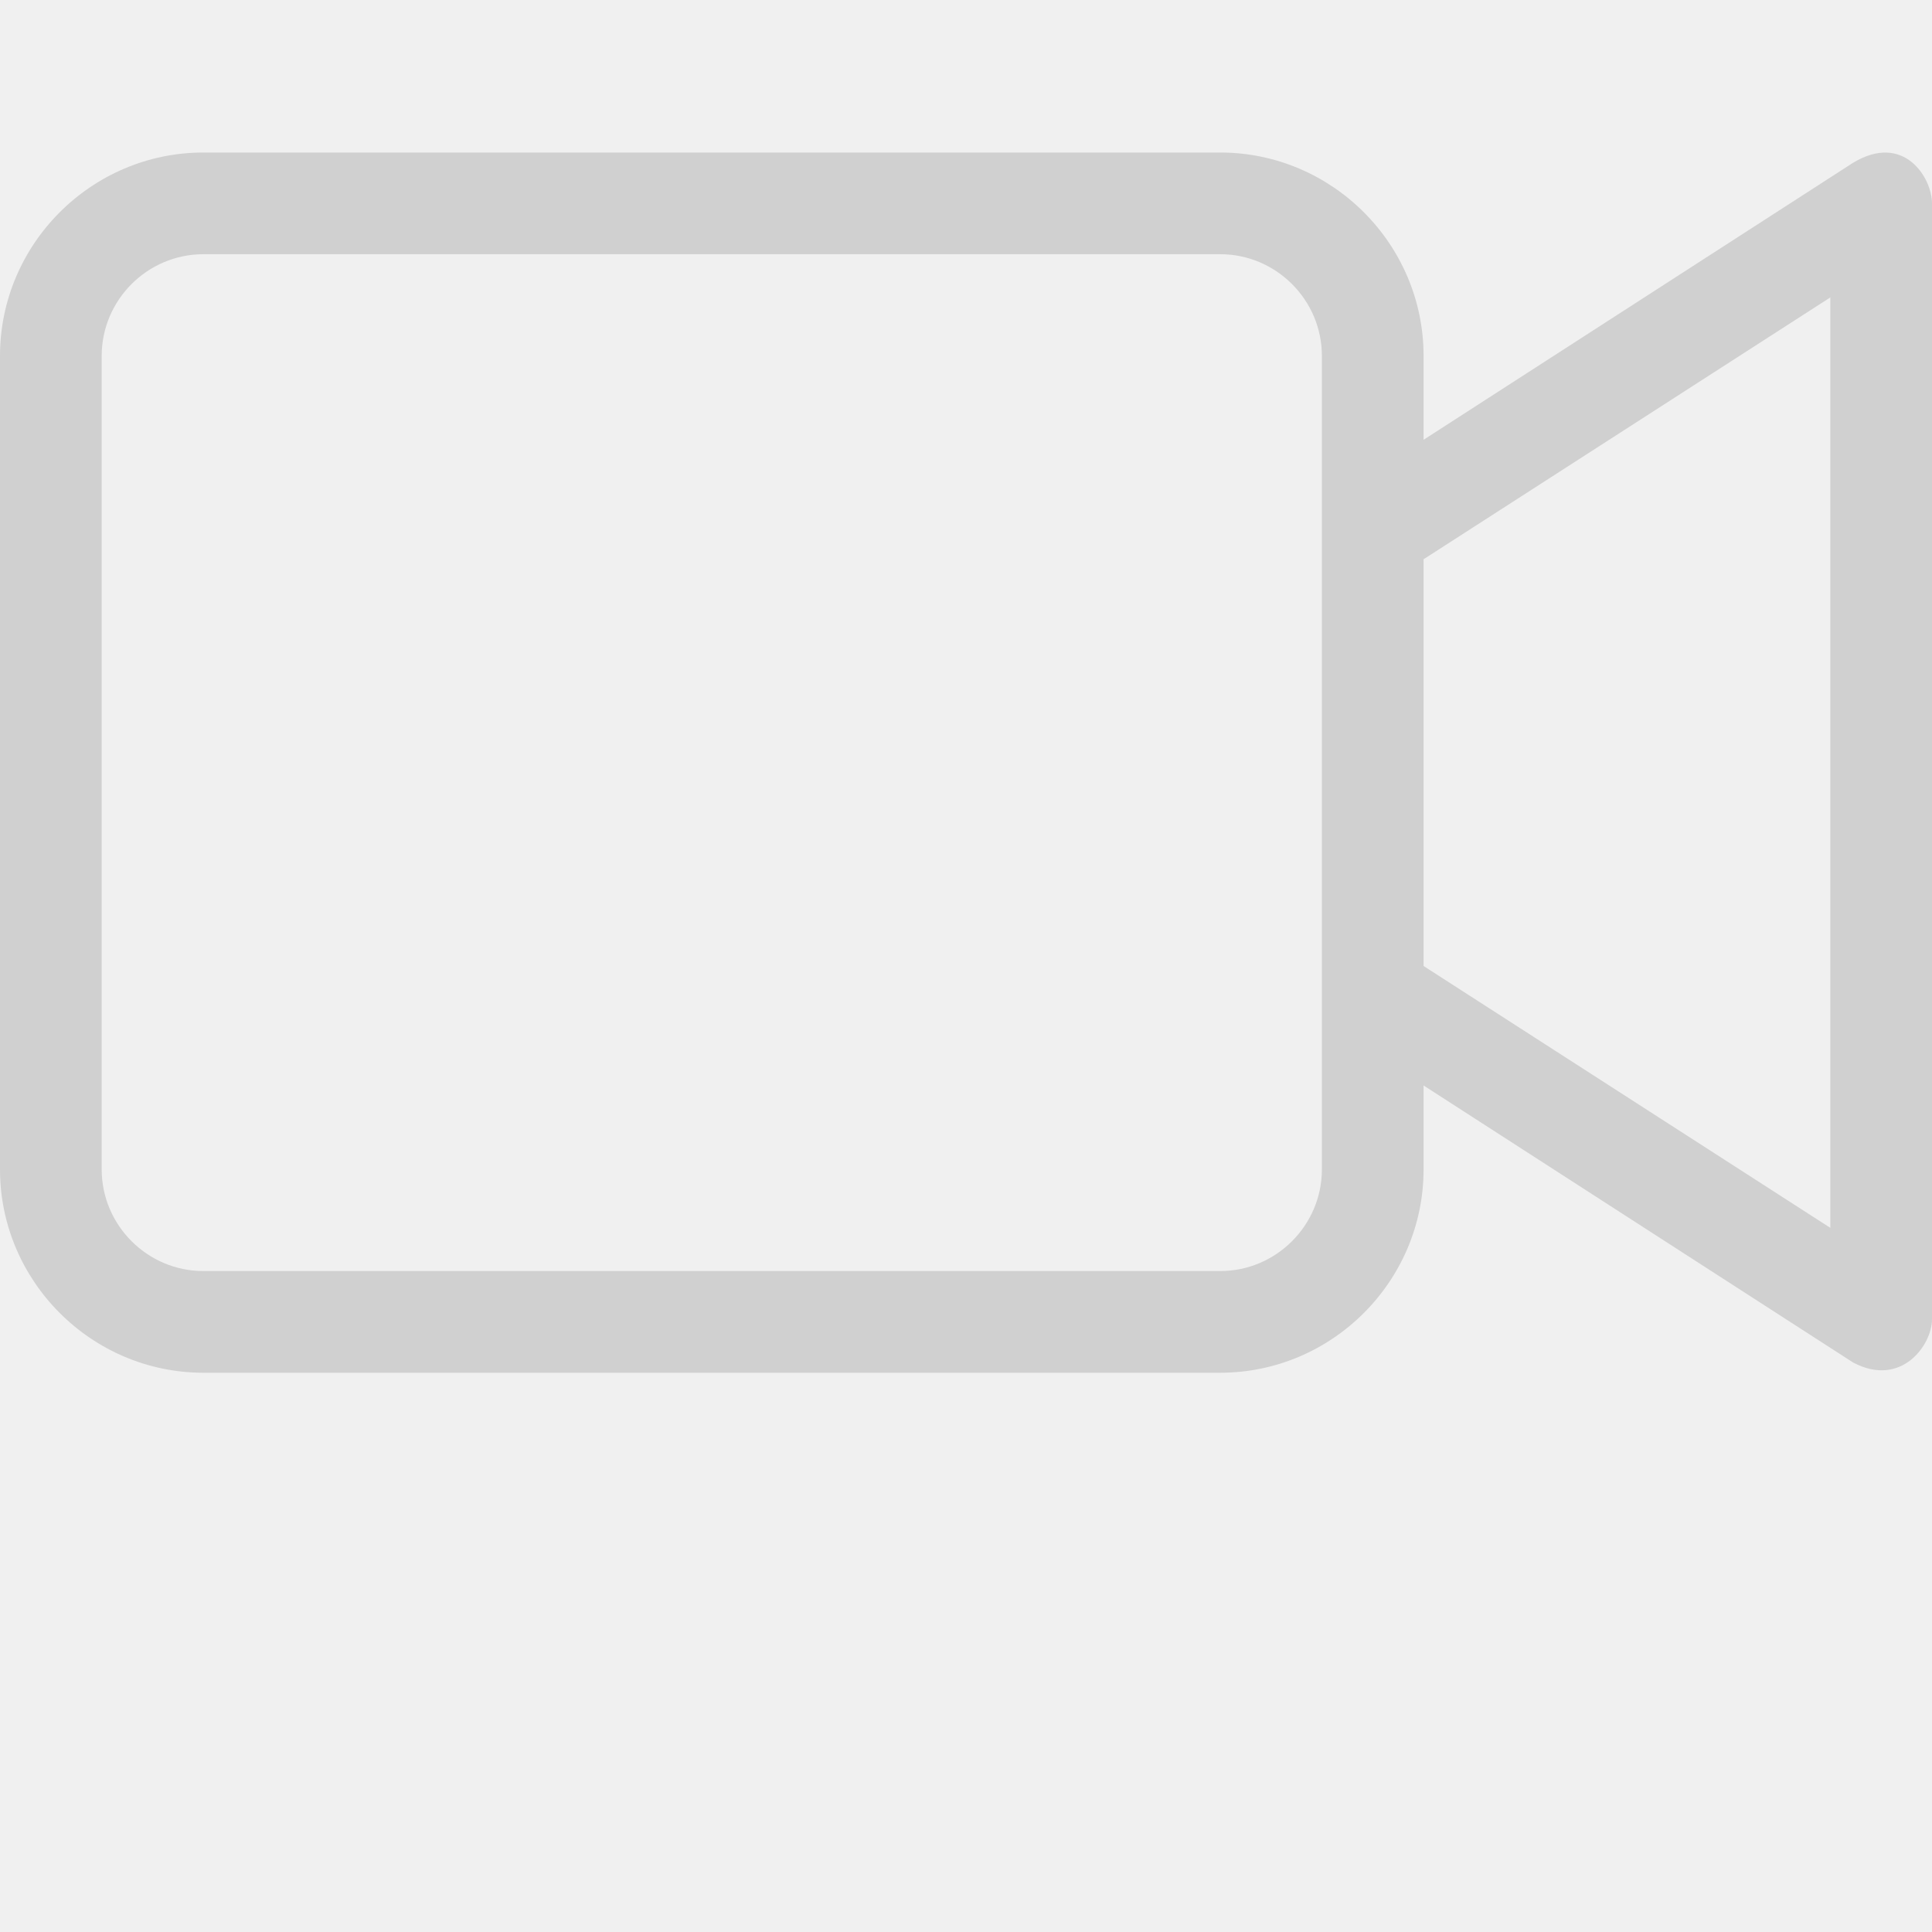
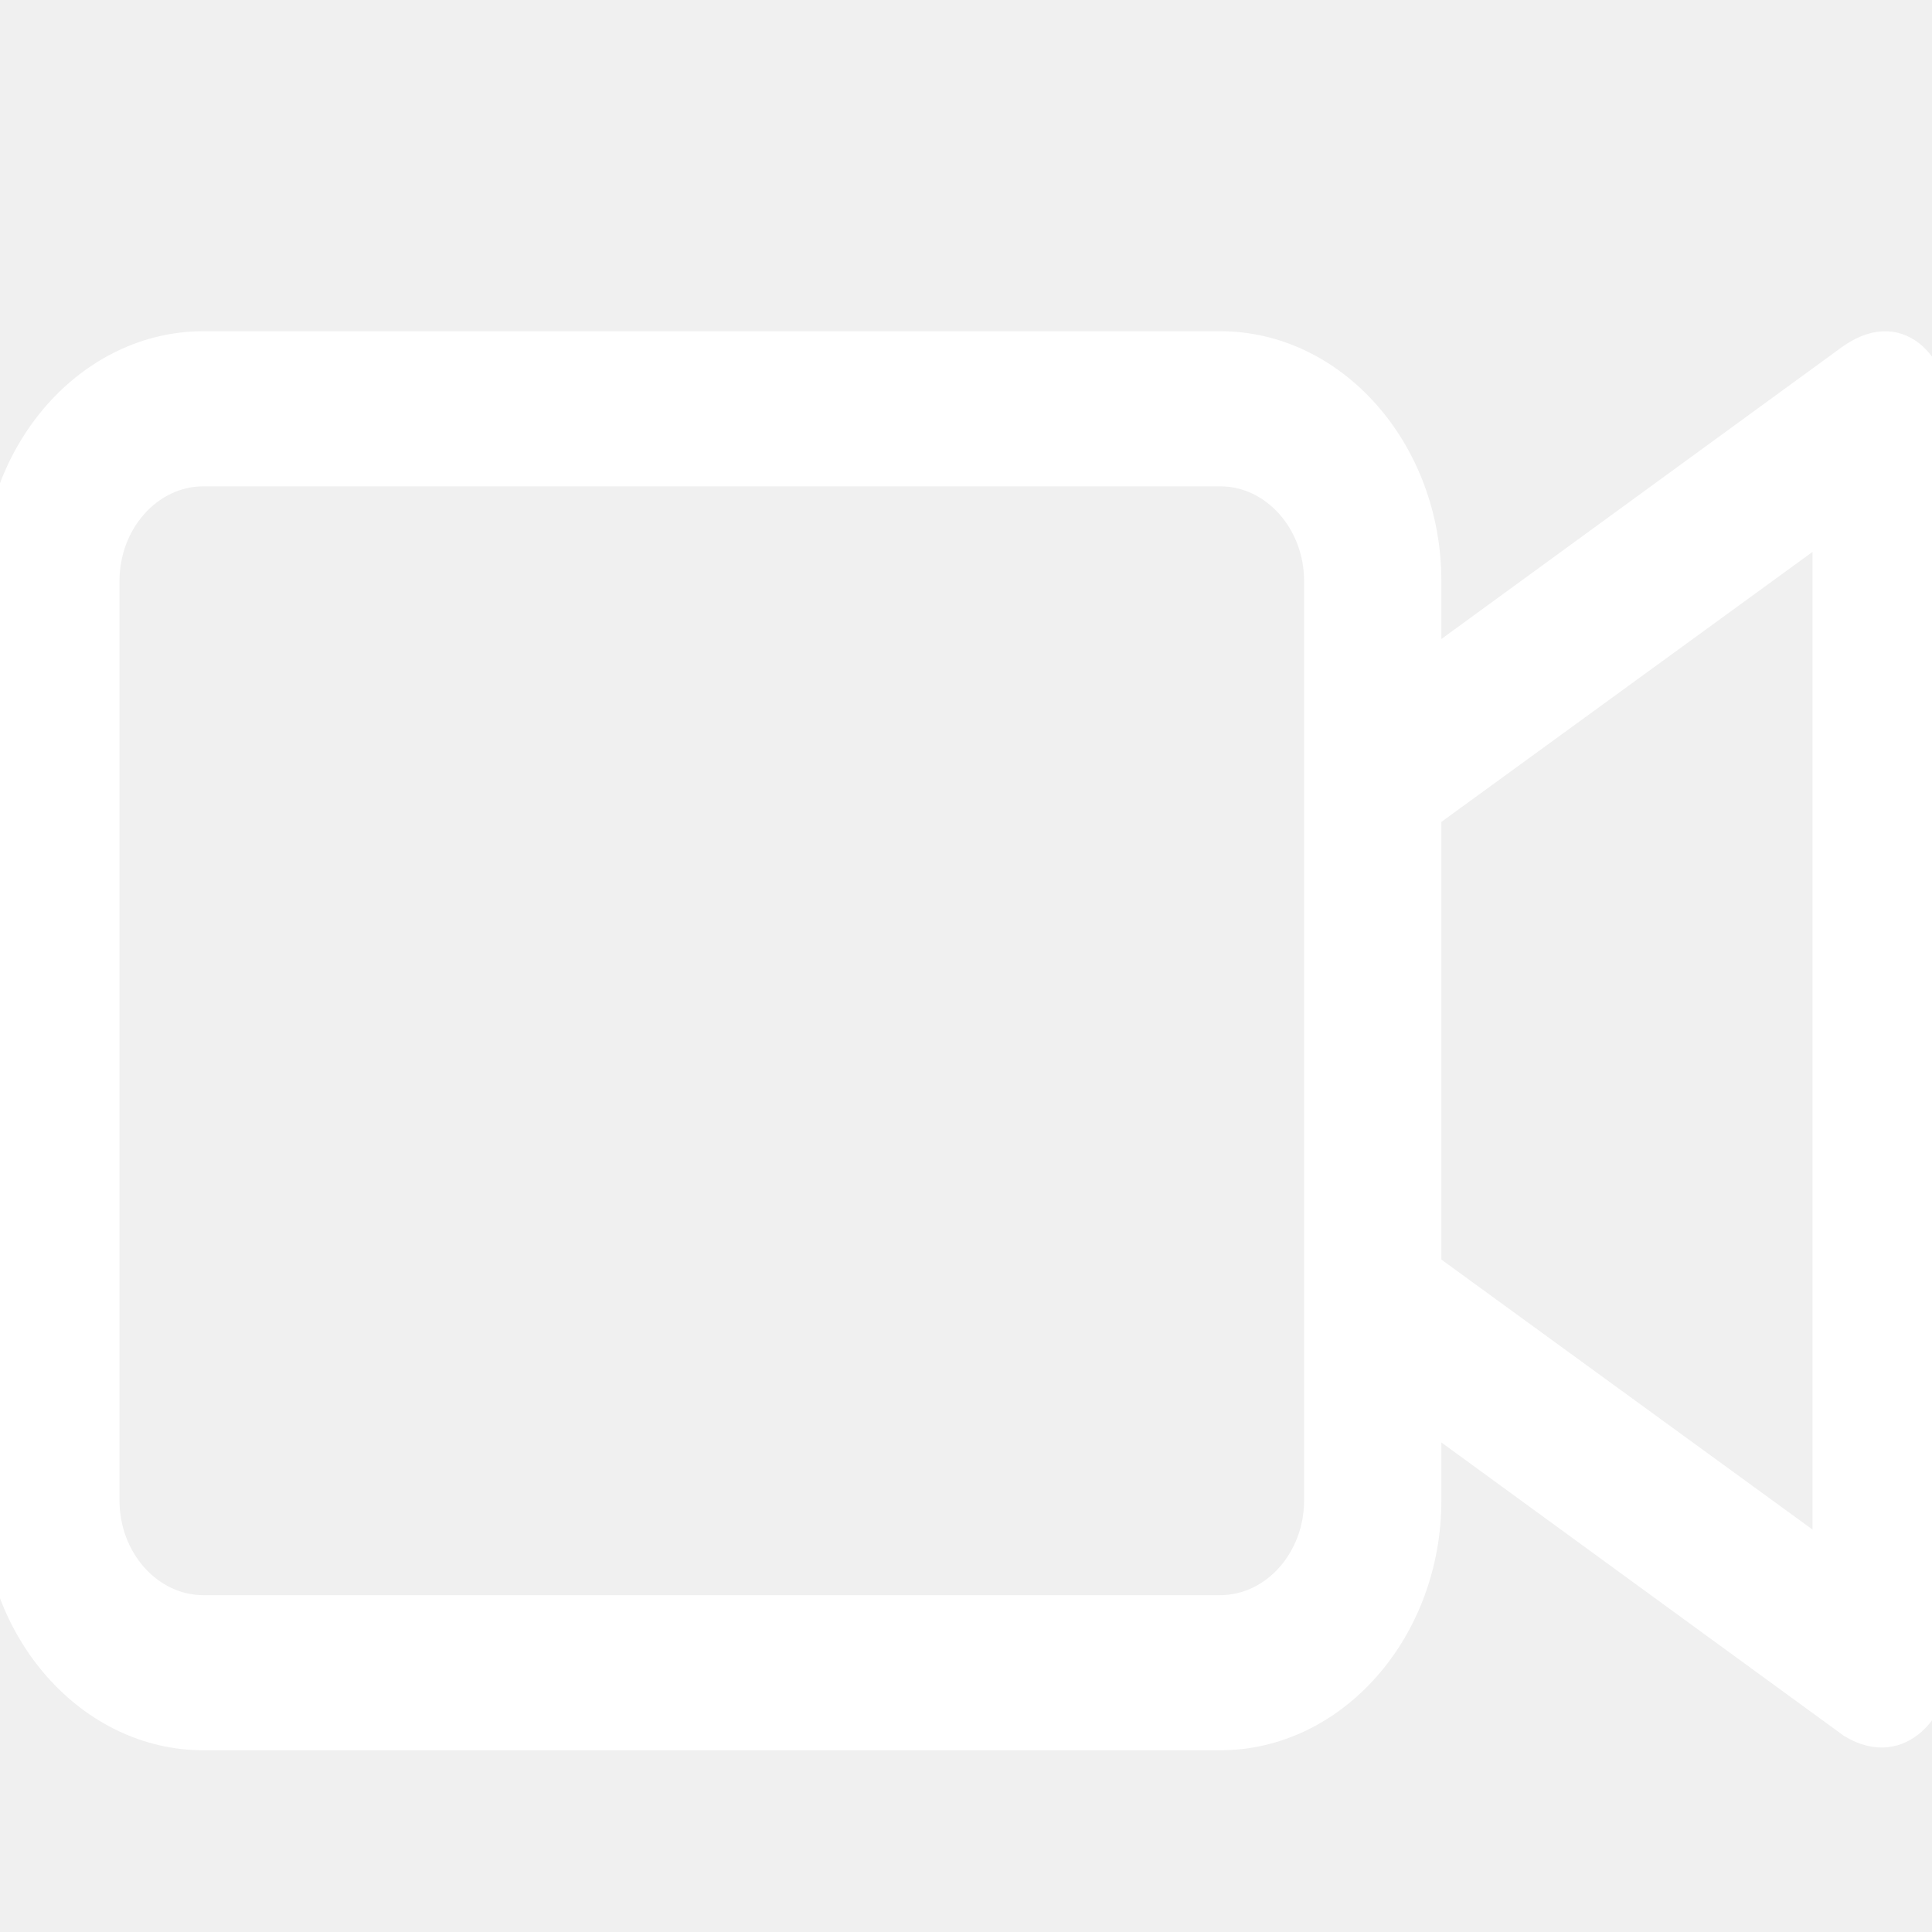
- <svg xmlns="http://www.w3.org/2000/svg" width="100" height="100" viewBox="0 16 76 60">
-   <g fill="#d0d0d0">
-     <path d="M72.9,14.4L56,25.3V22c0-4.4-3.6-8-8-8H8c-4.4,0-8,3.6-8,8v32c0,4.4,3.6,8,8,8h40c4.4,0,8-3.6,8-8v-3.3   l16.9,10.9c1.9,1,3.1-0.7,3.1-1.7V16C76,15,74.9,13.2,72.9,14.4z M52,54c0,2.2-1.8,4-4,4H8c-2.2,0-4-1.8-4-4V22c0-2.2,1.8-4,4-4h40   c2.2,0,4,1.8,4,4V54z M72,56.3L56,46V30l16-10.3V56.3z" />
+ <svg xmlns="http://www.w3.org/2000/svg" width="76" height="76" viewBox="0 2 76 76">
+   <g fill="#fff" transform="scale(1,1.13)">
+     <path stroke="#fff" stroke-width="1.4" stroke-linecap="round" d="M72.9,14.4L56,25.3V22c0-4.4-3.6-8-8-8H8c-4.4,0-8,3.6-8,8v32c0,4.4,3.6,8,8,8h40c4.4,0,8-3.6,8-8v-3.3   l16.9,10.9c1.9,1,3.1-0.7,3.1-1.7V16C76,15,74.9,13.2,72.9,14.4z M52,54c0,2.2-1.8,4-4,4H8c-2.2,0-4-1.8-4-4V22c0-2.2,1.8-4,4-4h40   c2.2,0,4,1.8,4,4V54z M72,56.3L56,46V30l16-10.3V56.3z" />
  </g>
</svg>
